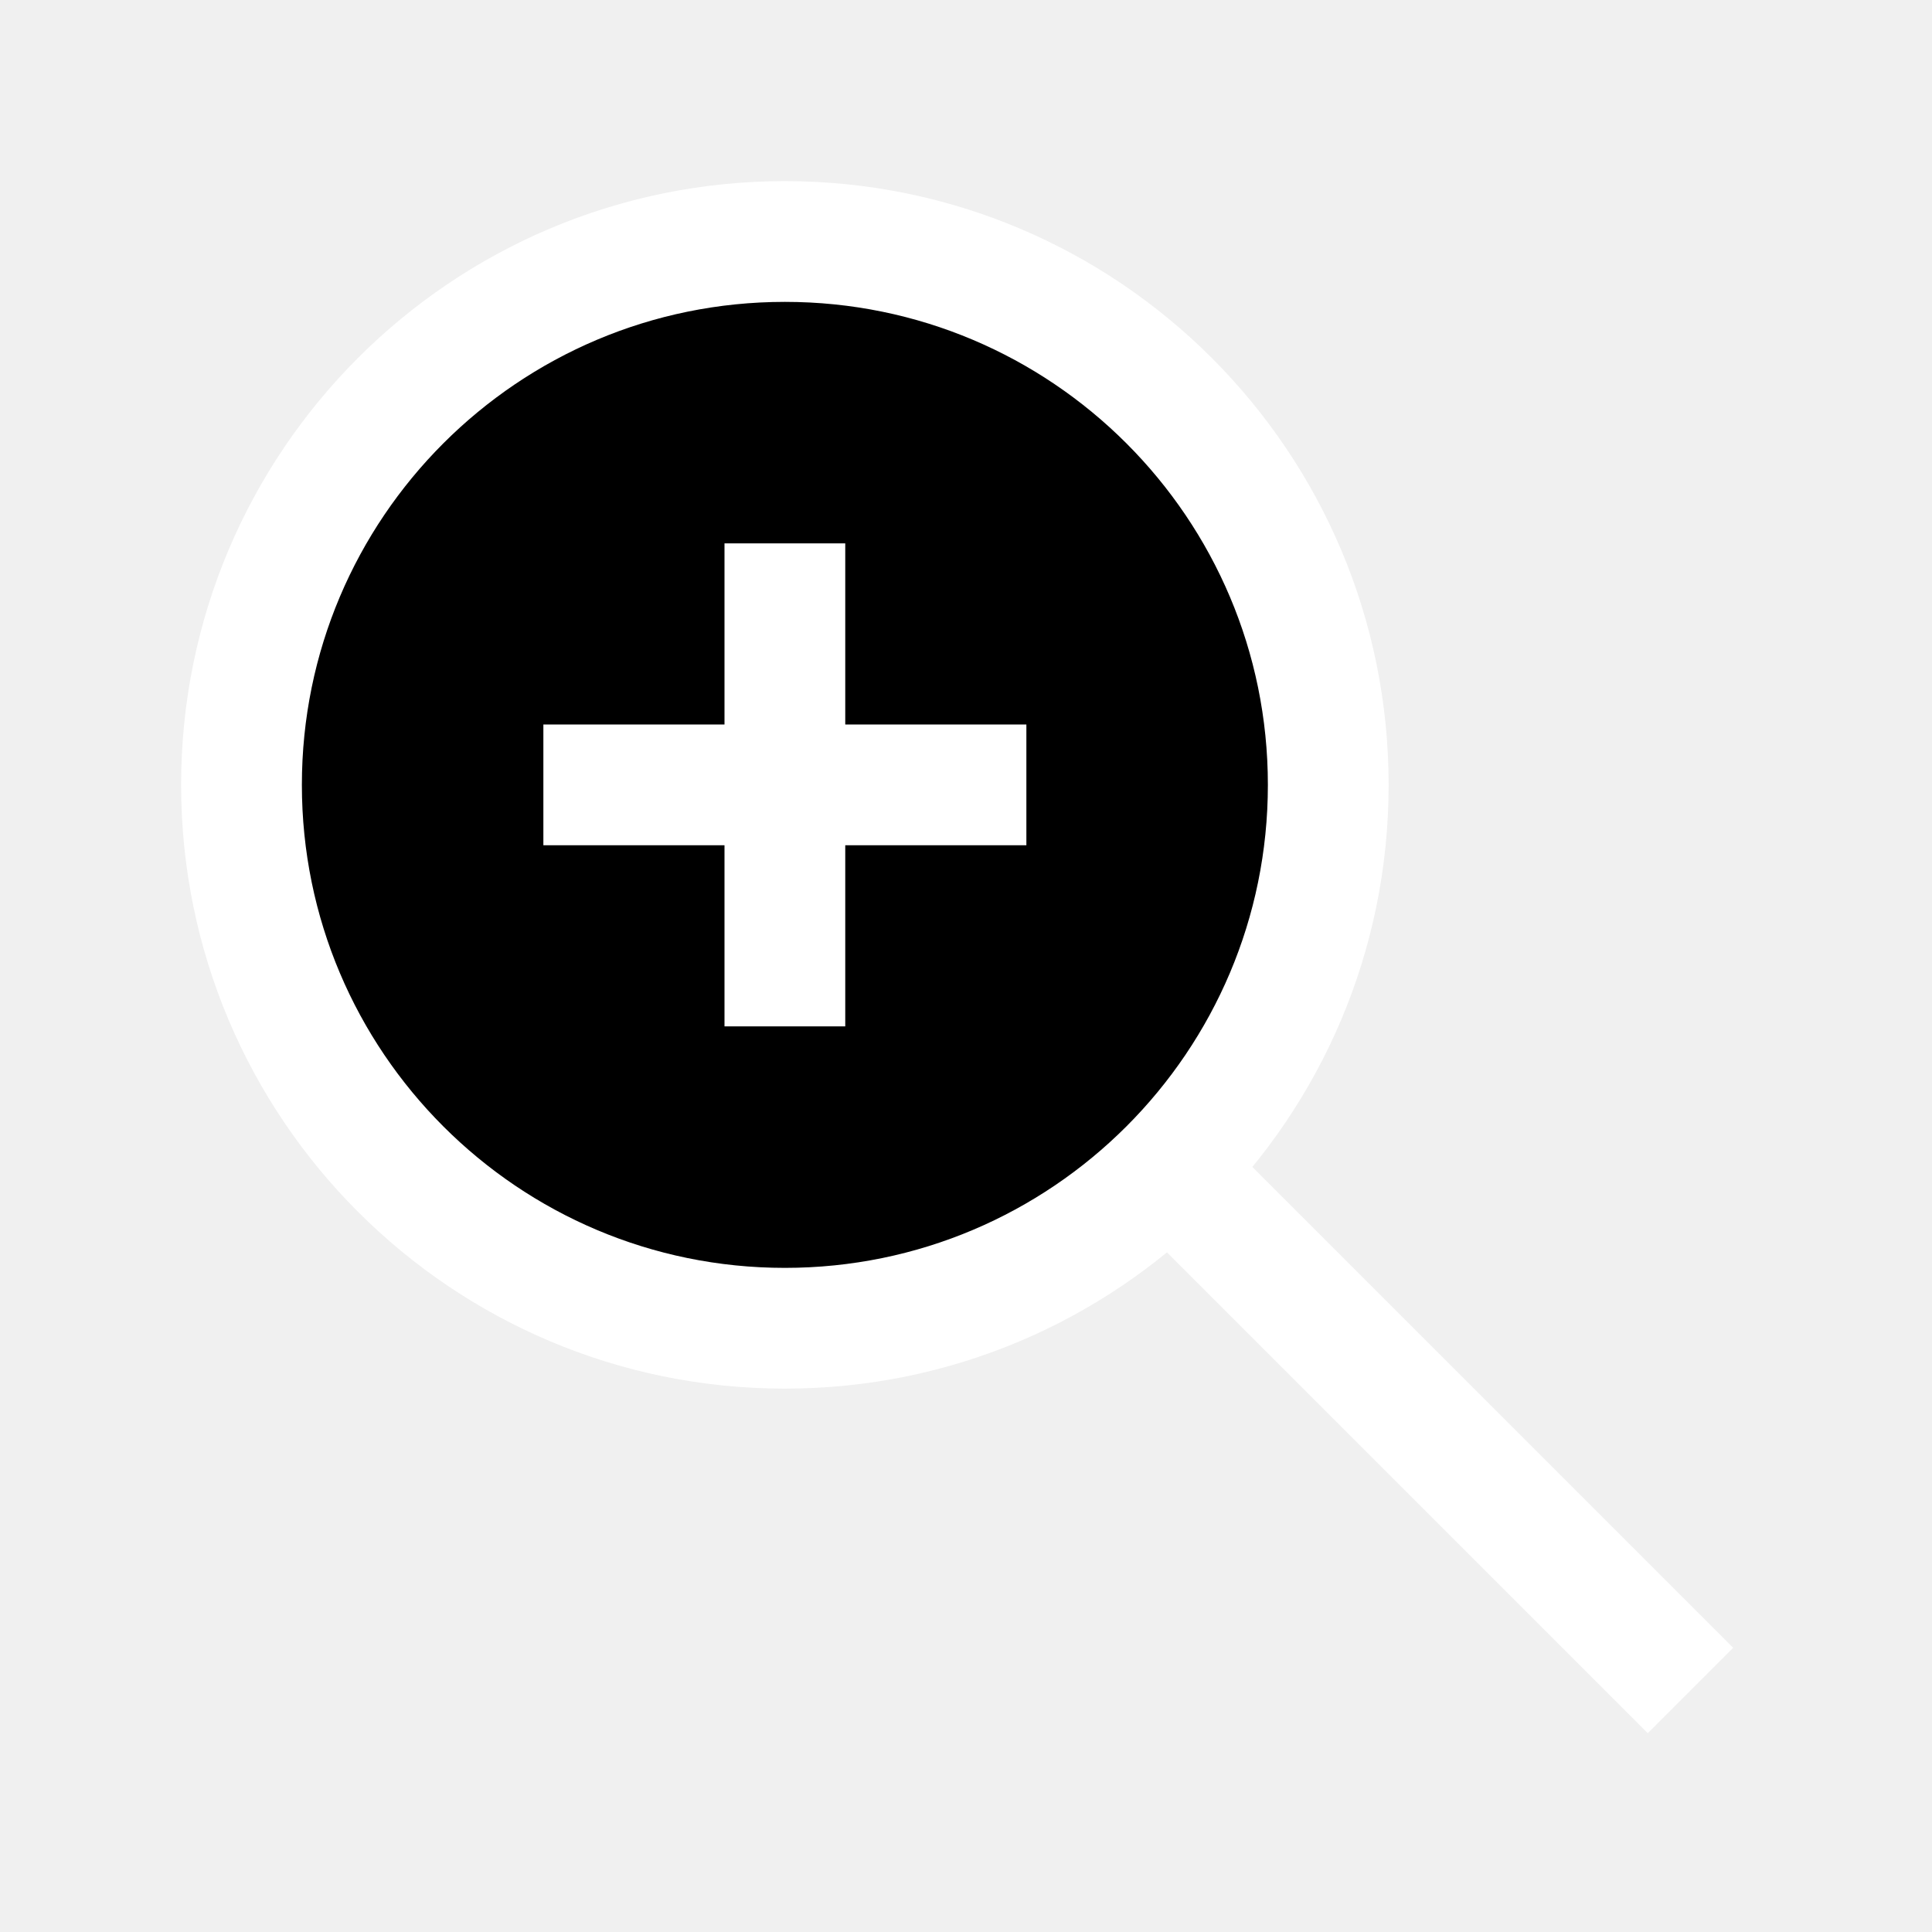
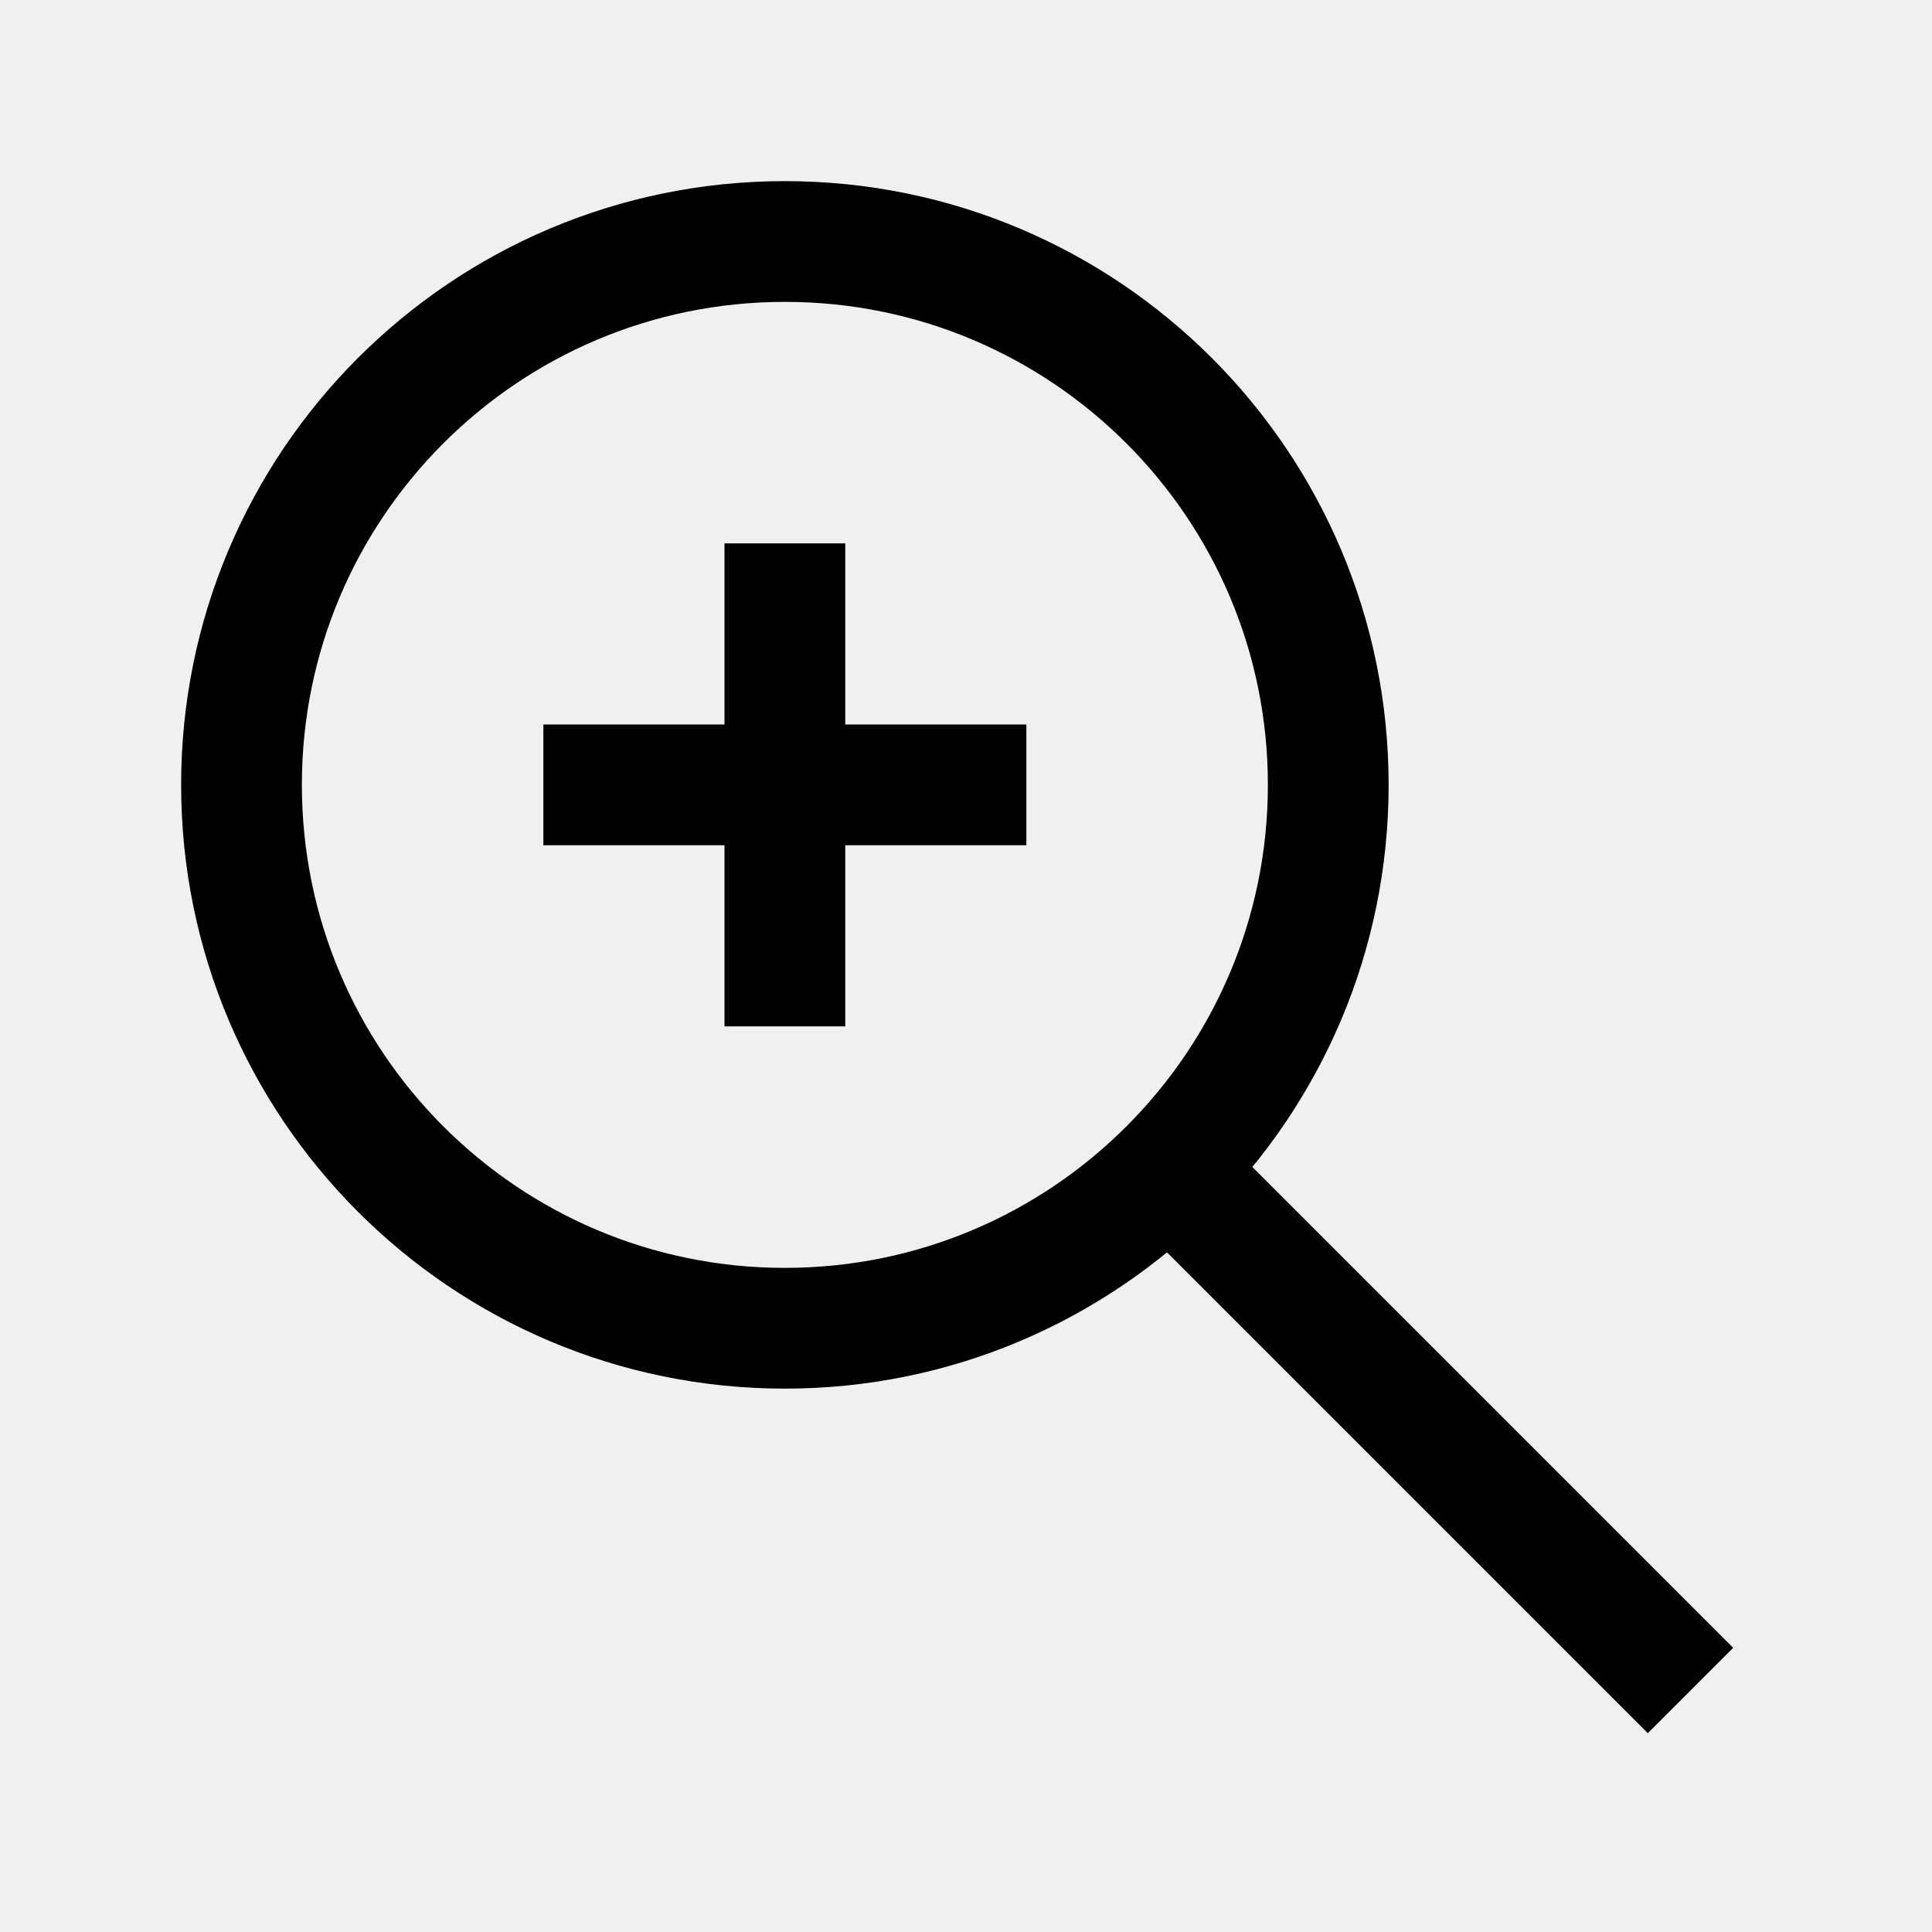
<svg xmlns="http://www.w3.org/2000/svg" height="32" viewBox="0 0 32 32" width="32">
-   <circle cx="13" cy="13" r="9" stroke="white" stroke-width="2" />
-   <line x1="9" y1="13" x2="17" y2="13" stroke="white" stroke-width="2" />
-   <line x1="13" y1="9" x2="13" y2="17" stroke="white" stroke-width="2" />
-   <line x1="20" y1="20" x2="28" y2="28" stroke="white" stroke-width="2" />
+   <circle cx="13" cy="13" r="9" stroke="black" stroke-width="2" fill="none" />
+   <line x1="9" y1="13" x2="17" y2="13" stroke="black" stroke-width="2" />
+   <line x1="13" y1="9" x2="13" y2="17" stroke="black" stroke-width="2" />
+   <line x1="20" y1="20" x2="28" y2="28" stroke="black" stroke-width="2" />
</svg>
